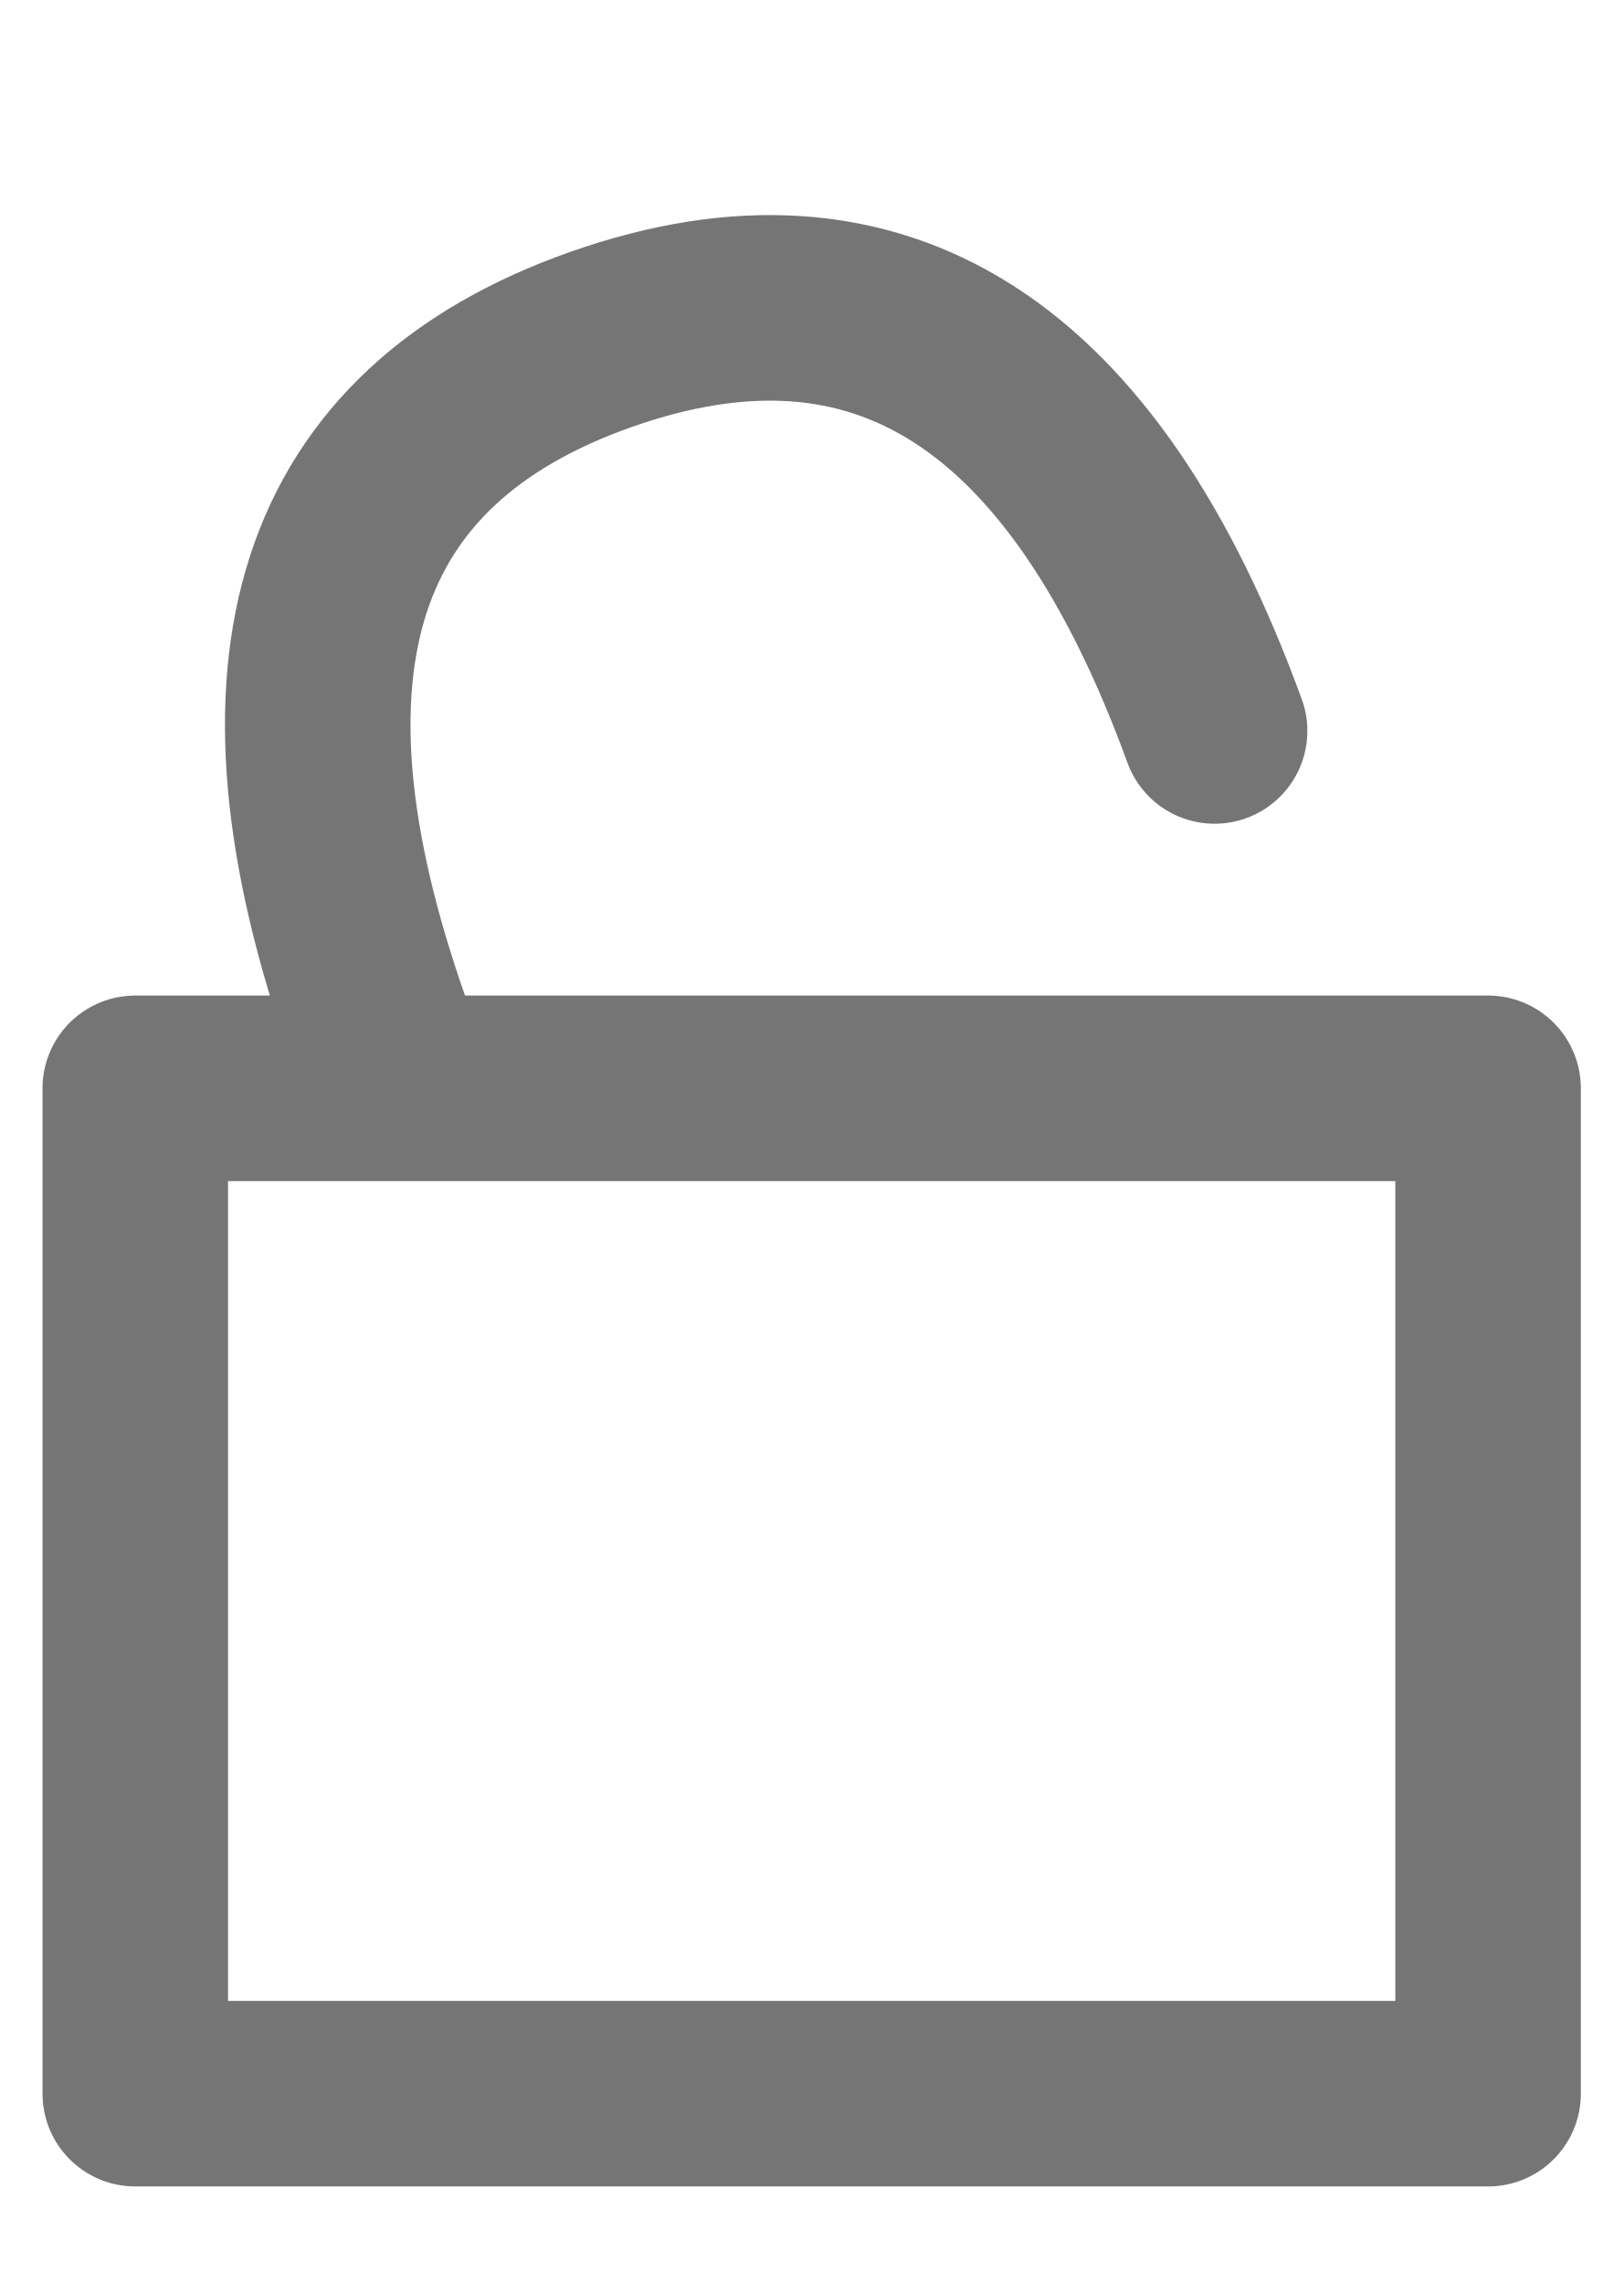
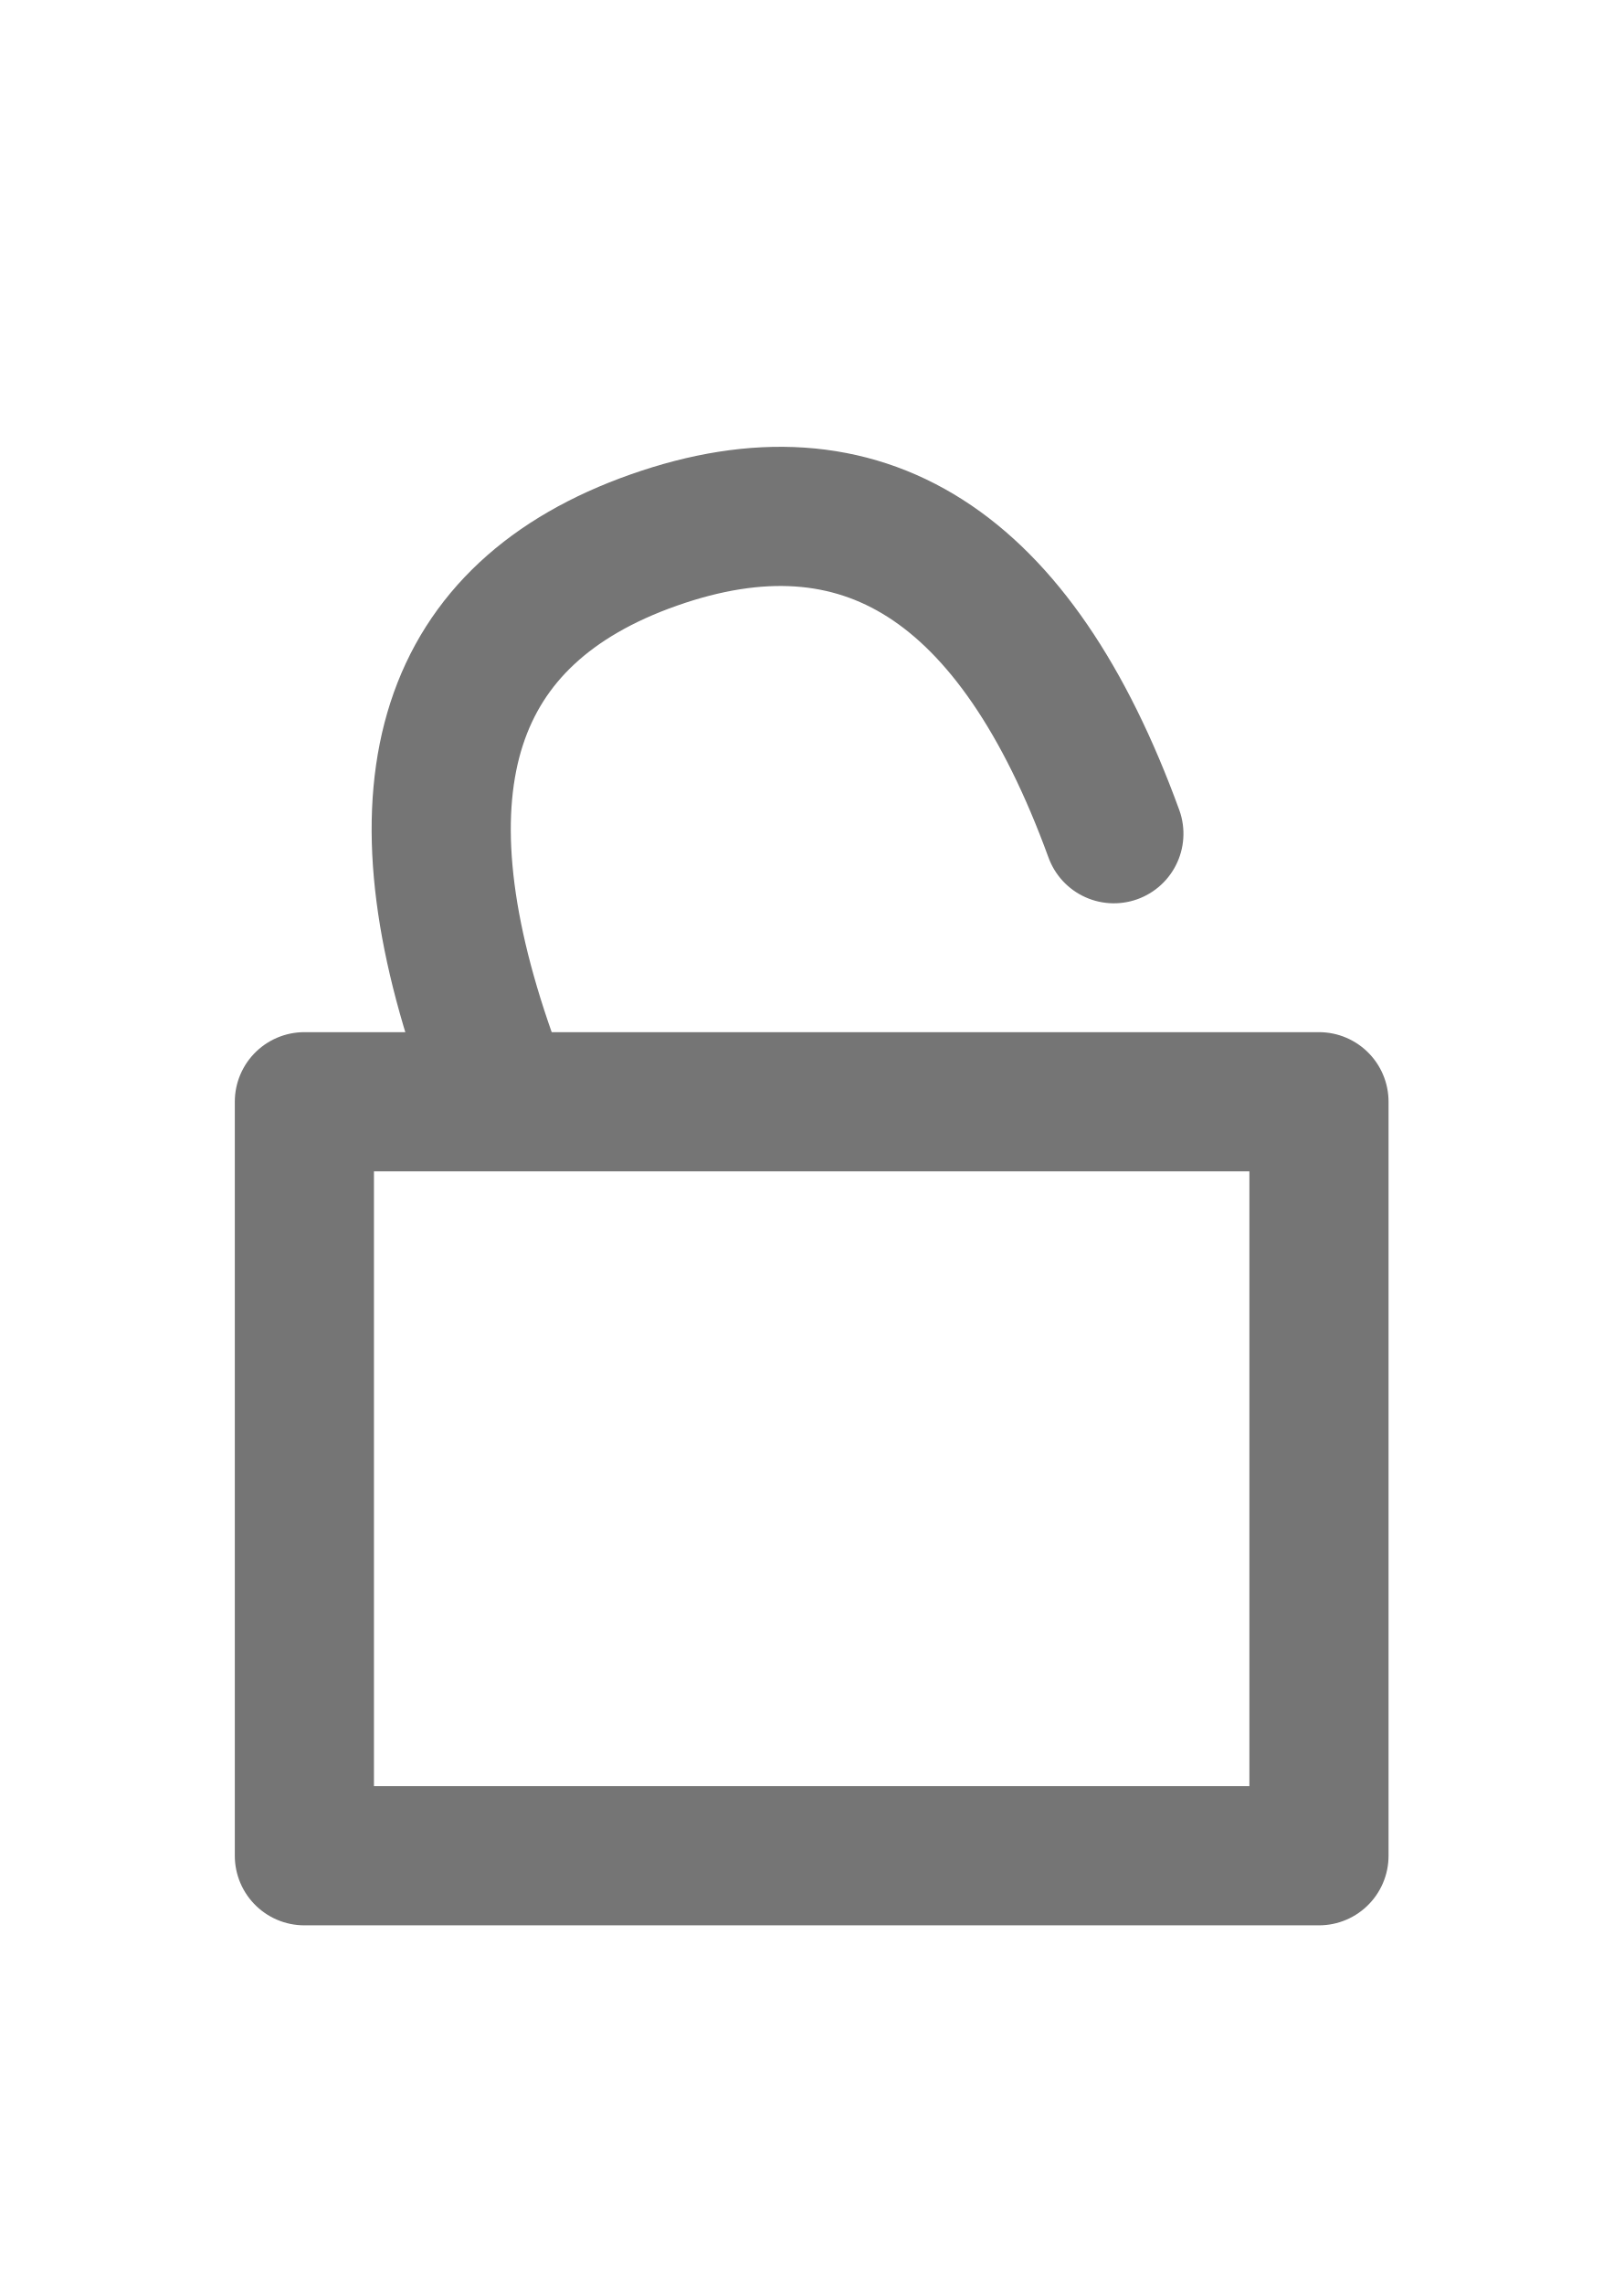
- <svg xmlns="http://www.w3.org/2000/svg" width="100%" height="100%" version="1.1" style="stroke-linecap: round; stroke-linejoin: round;" viewBox="-431.216 -110.117 131.244 184.613">
+ <svg xmlns="http://www.w3.org/2000/svg" width="100%" height="100%" version="1.1" style="stroke-linecap: round; stroke-linejoin: round;" viewBox="-453.09 -140.886 174.992 246.151">
  <rect id="R-bf-237adb" width="109.37" height="81.26" style="stroke: rgb(117, 117, 117); stroke-opacity: 1; stroke-width: 15; fill: rgb(0, 0, 0); fill-opacity: 0;" transform="matrix(1,0,0,1,-420.2787,-22.14858)" />
  <path id="P-d4-2ac729" d="M-410.021 -36.249Q-410.021 -82.75 -374.516 -82.75Q-338.759 -82.75 -338.255 -36.421 " style="stroke: rgb(117, 117, 117); stroke-opacity: 1; stroke-width: 15; fill: rgb(0, 0, 0); fill-opacity: 0;" transform="matrix(0.9431946,-0.3322407,0.3322407,0.9431946,-1.877762,-129.0656)" />
</svg>
